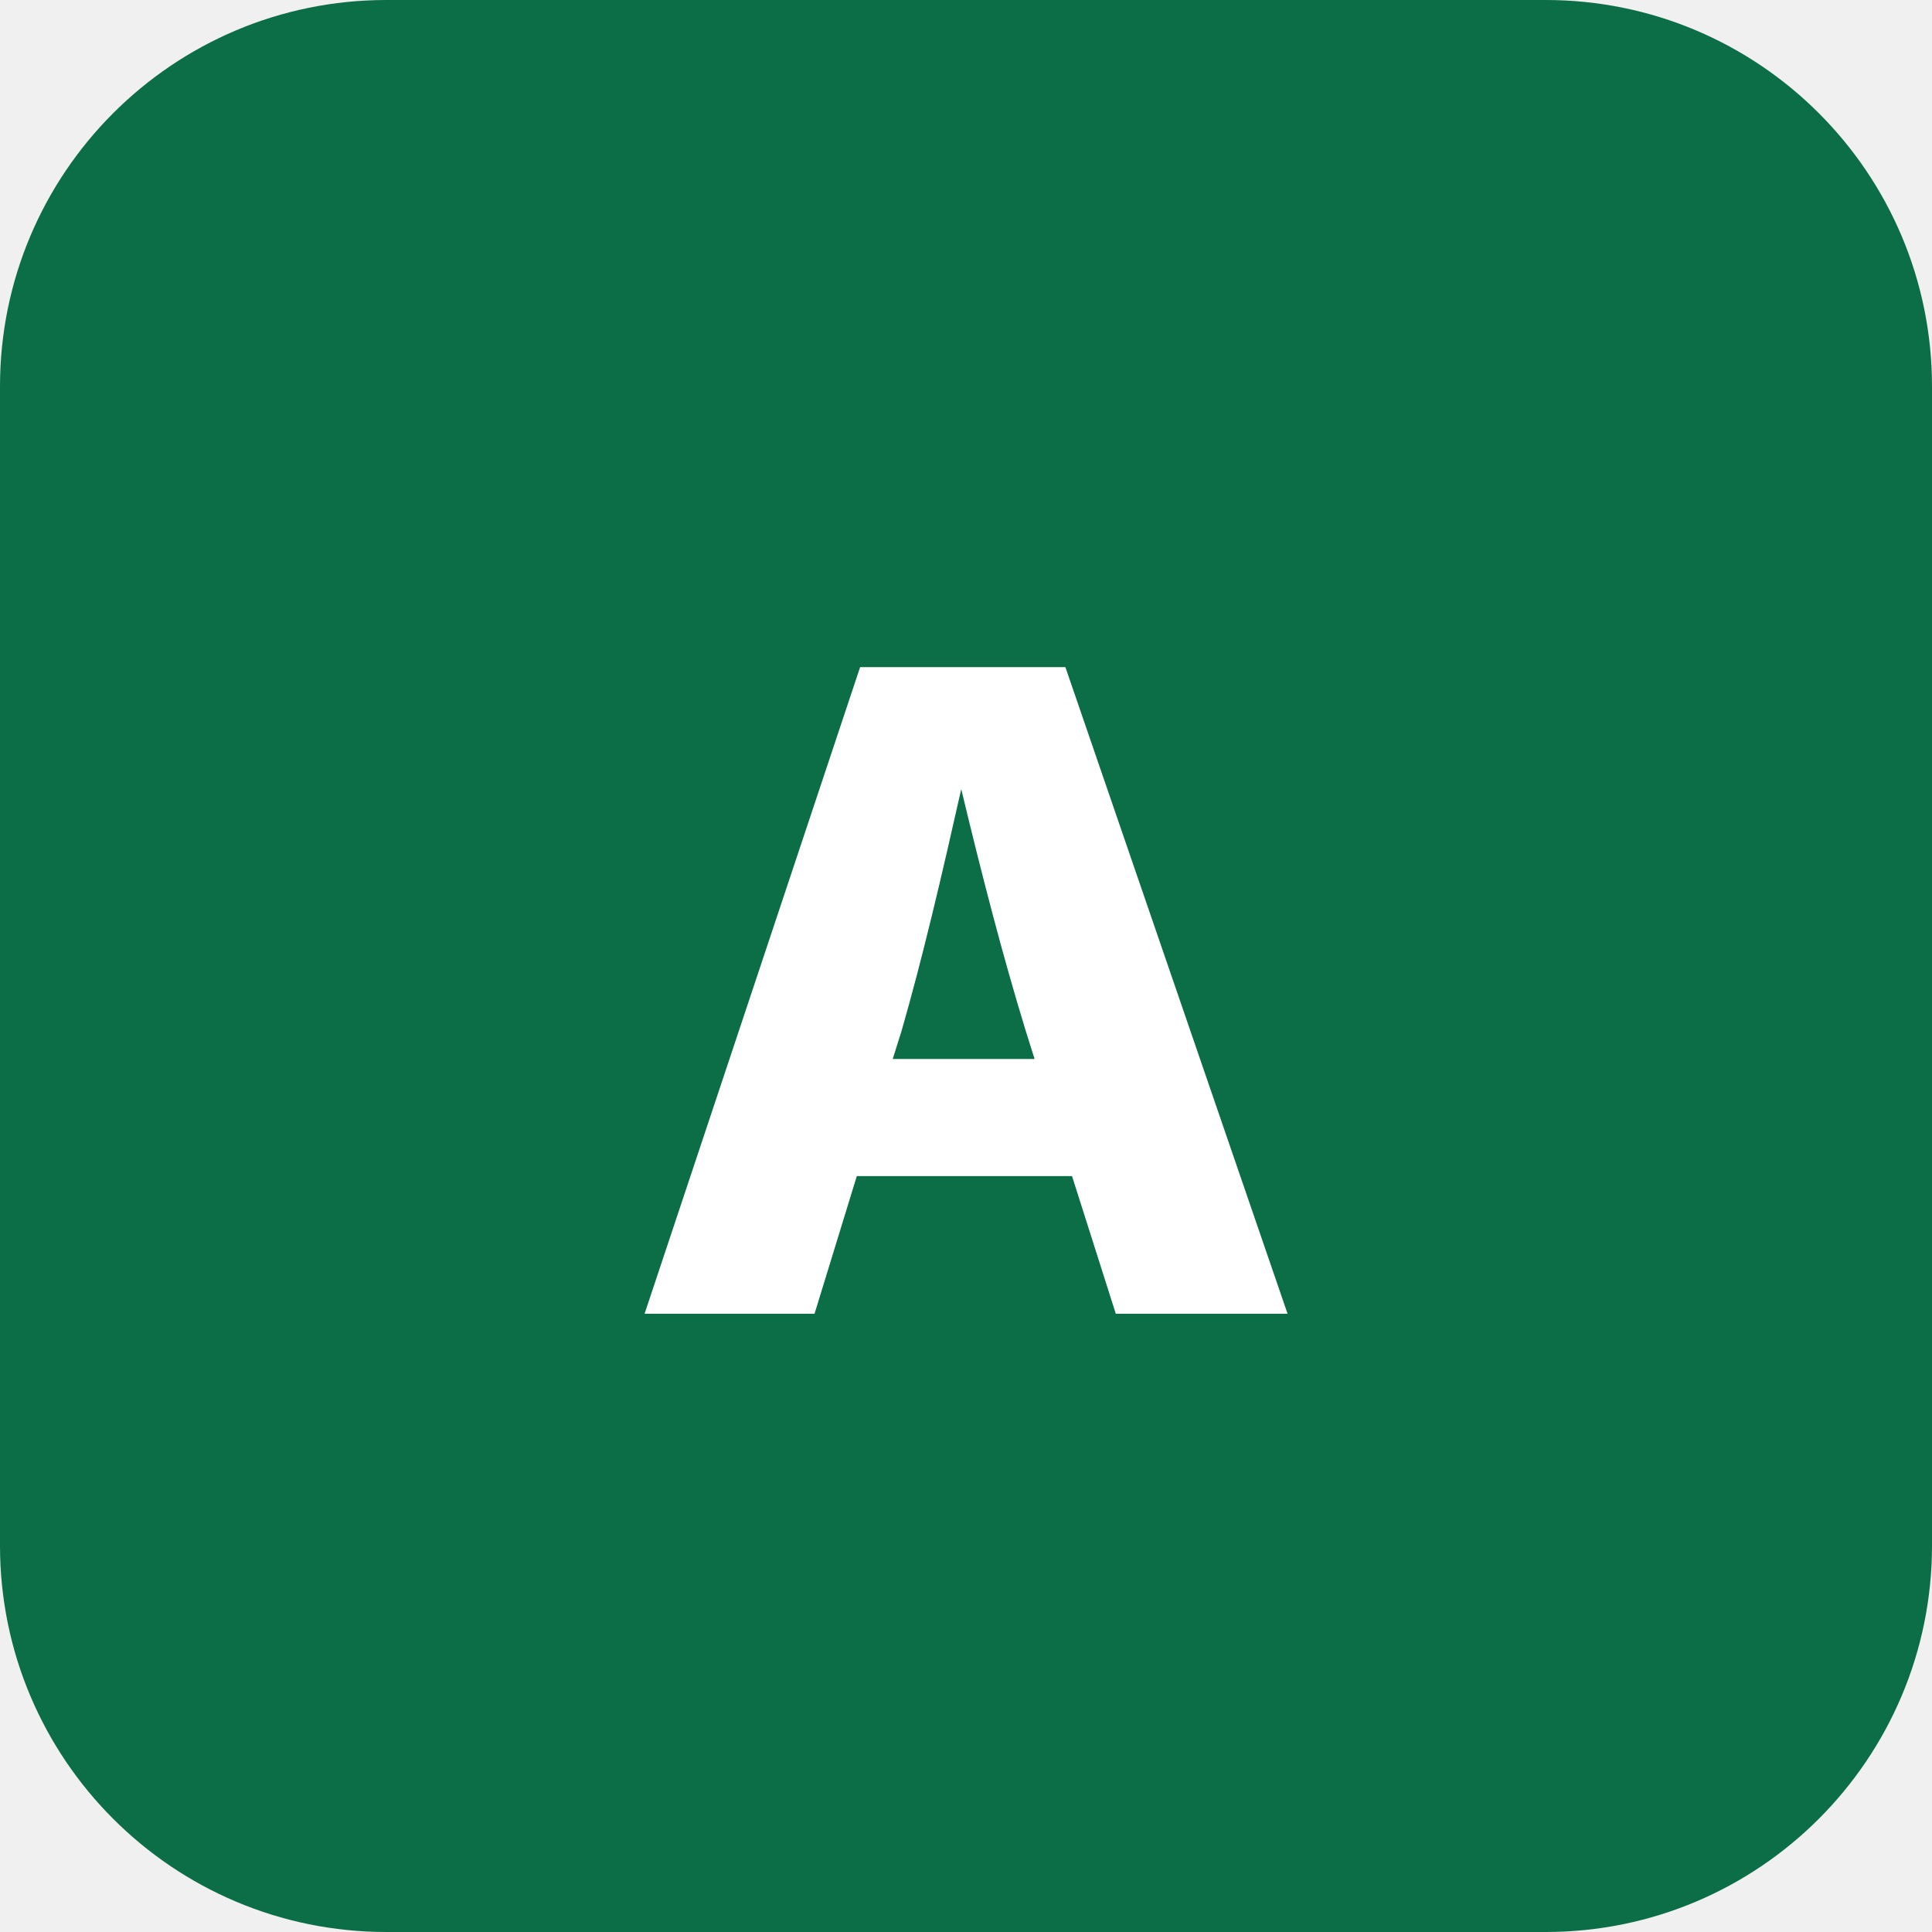
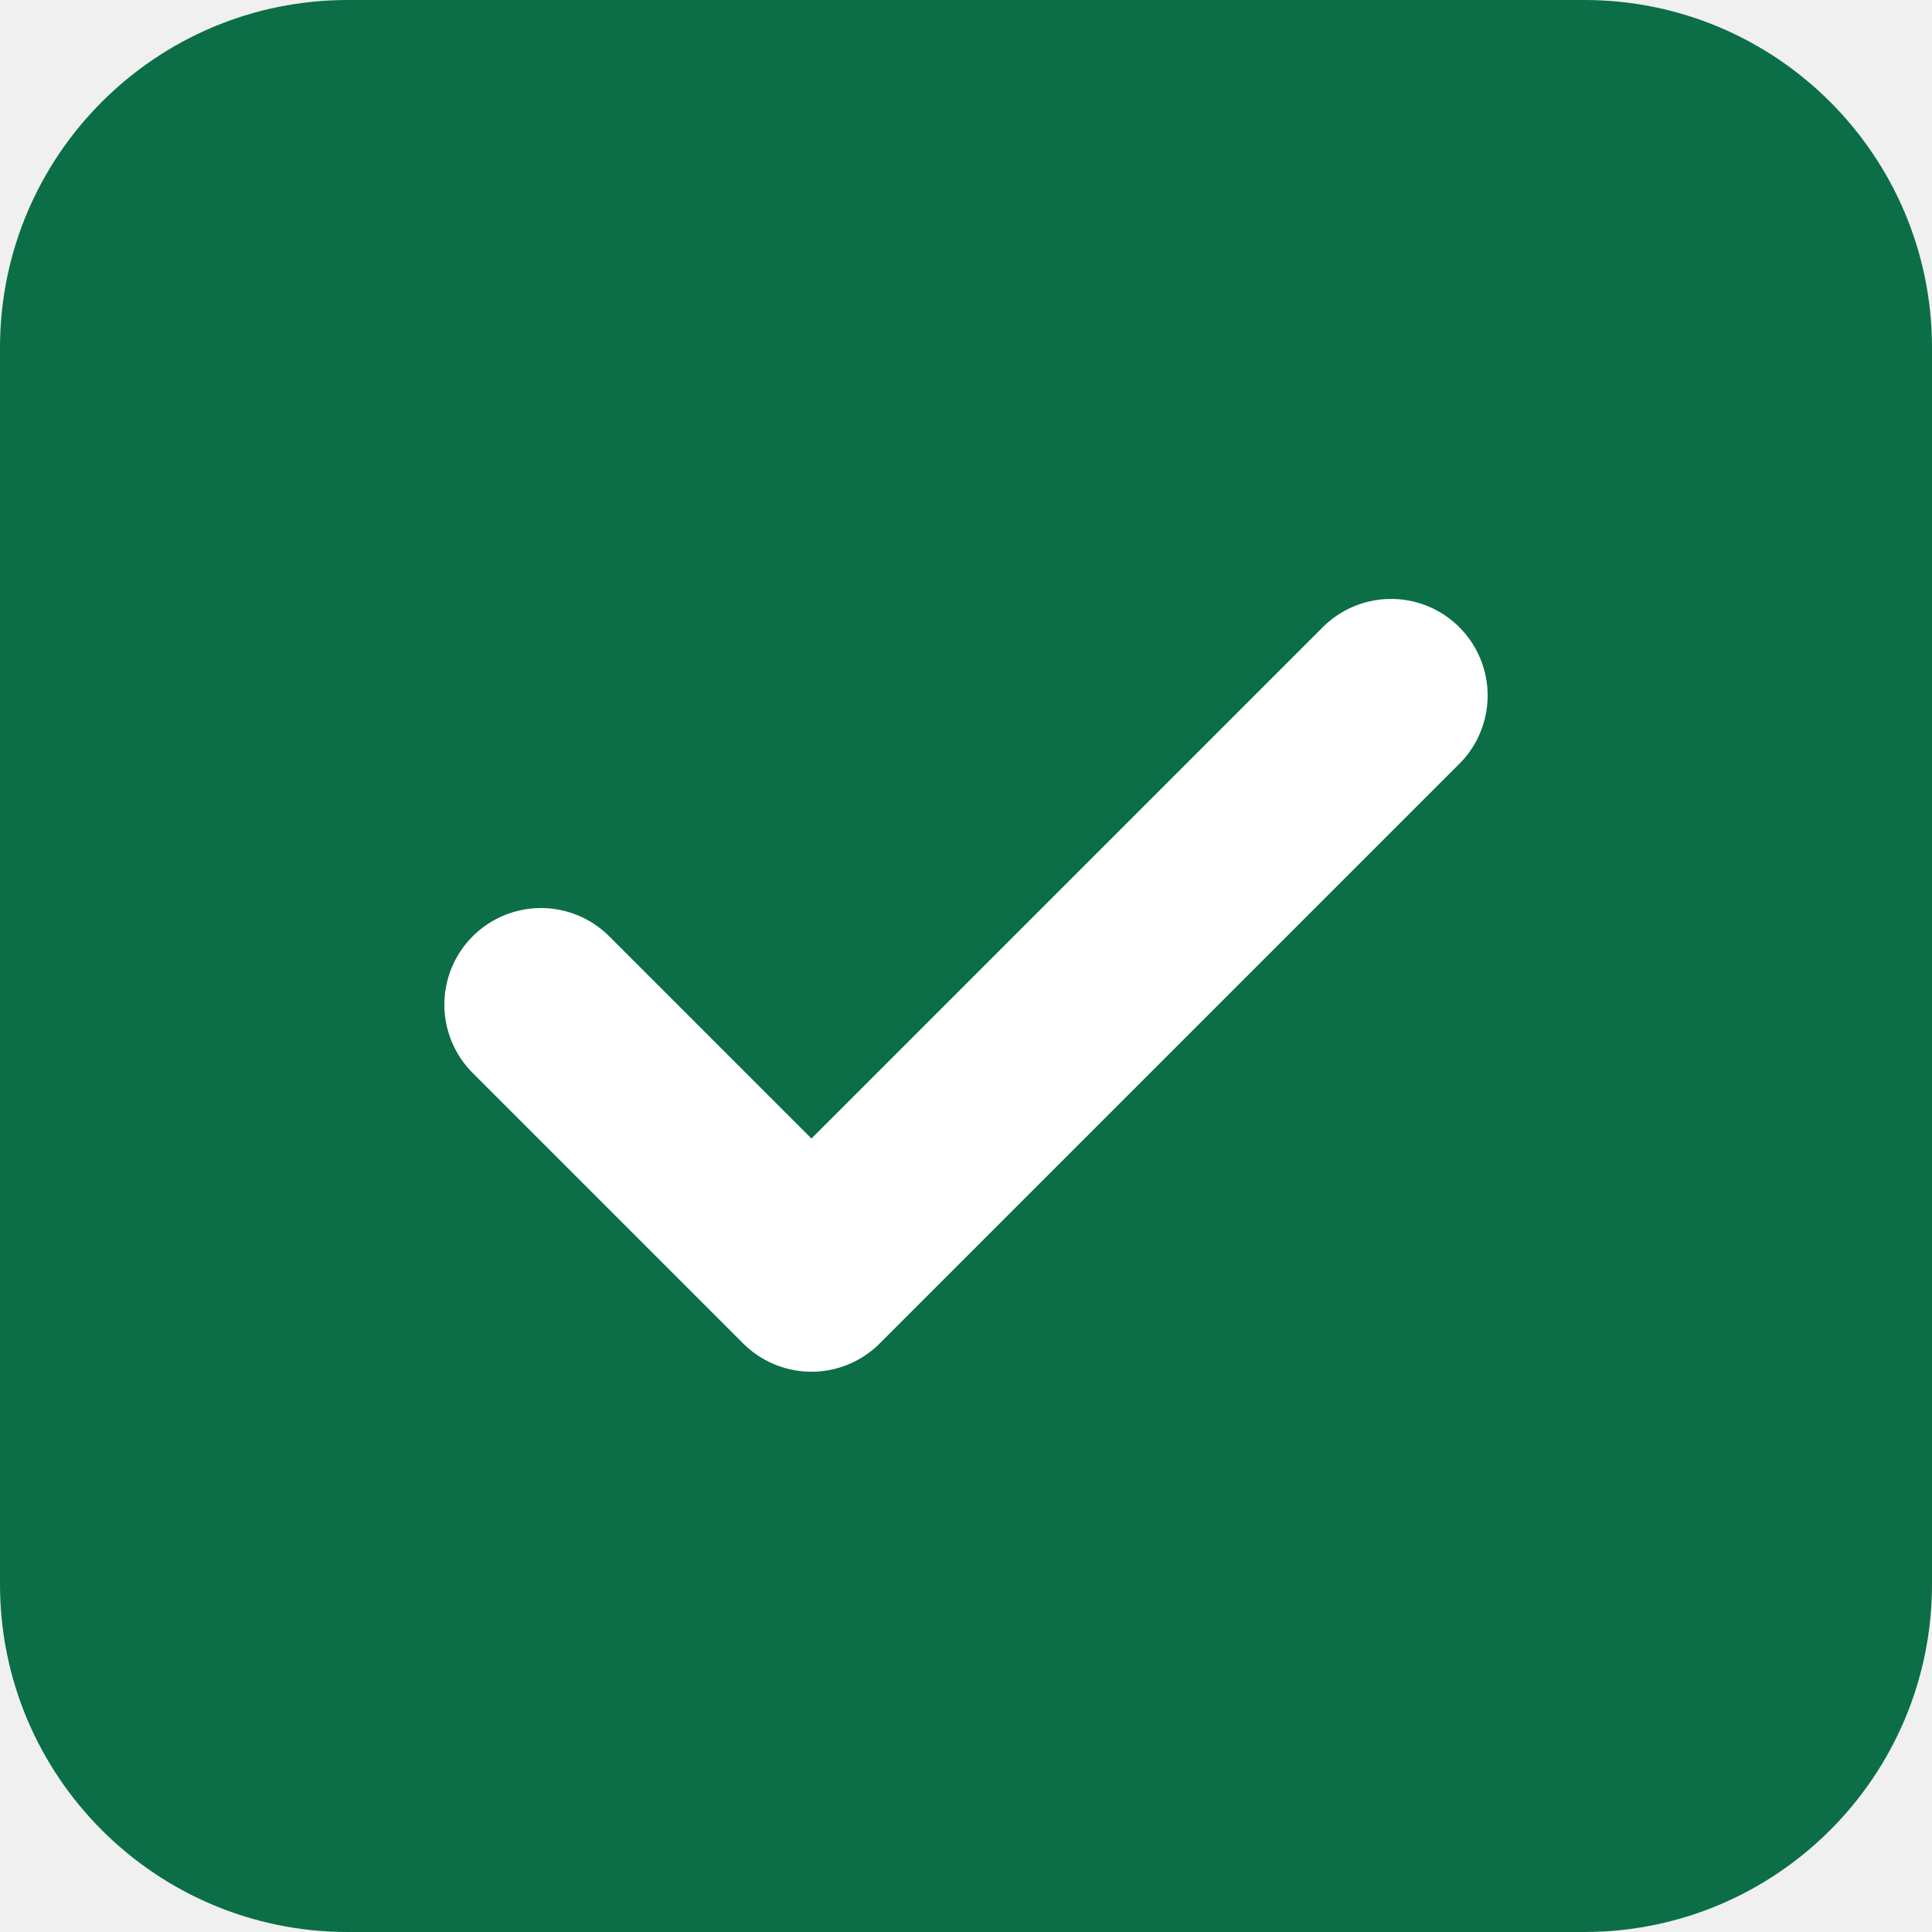
- <svg xmlns="http://www.w3.org/2000/svg" viewBox="0 0 100 100" width="32" height="32">
-   <rect width="100" height="100" rx="20" fill="#0b6e47" />
-   <text x="50" y="68" font-family="system-ui, -apple-system, BlinkMacSystemFont, sans-serif" font-size="46" font-weight="800" text-anchor="middle" fill="#ffffff">A</text>
+ <svg xmlns="http://www.w3.org/2000/svg" viewBox="0 0 100 100">
+   <rect width="100" height="100" rx="18" fill="#0b6e47" />
+   <path d="M28 52 L42 66 L72 36" fill="none" stroke="#ffffff" stroke-width="10" stroke-linecap="round" stroke-linejoin="round" />
</svg>
